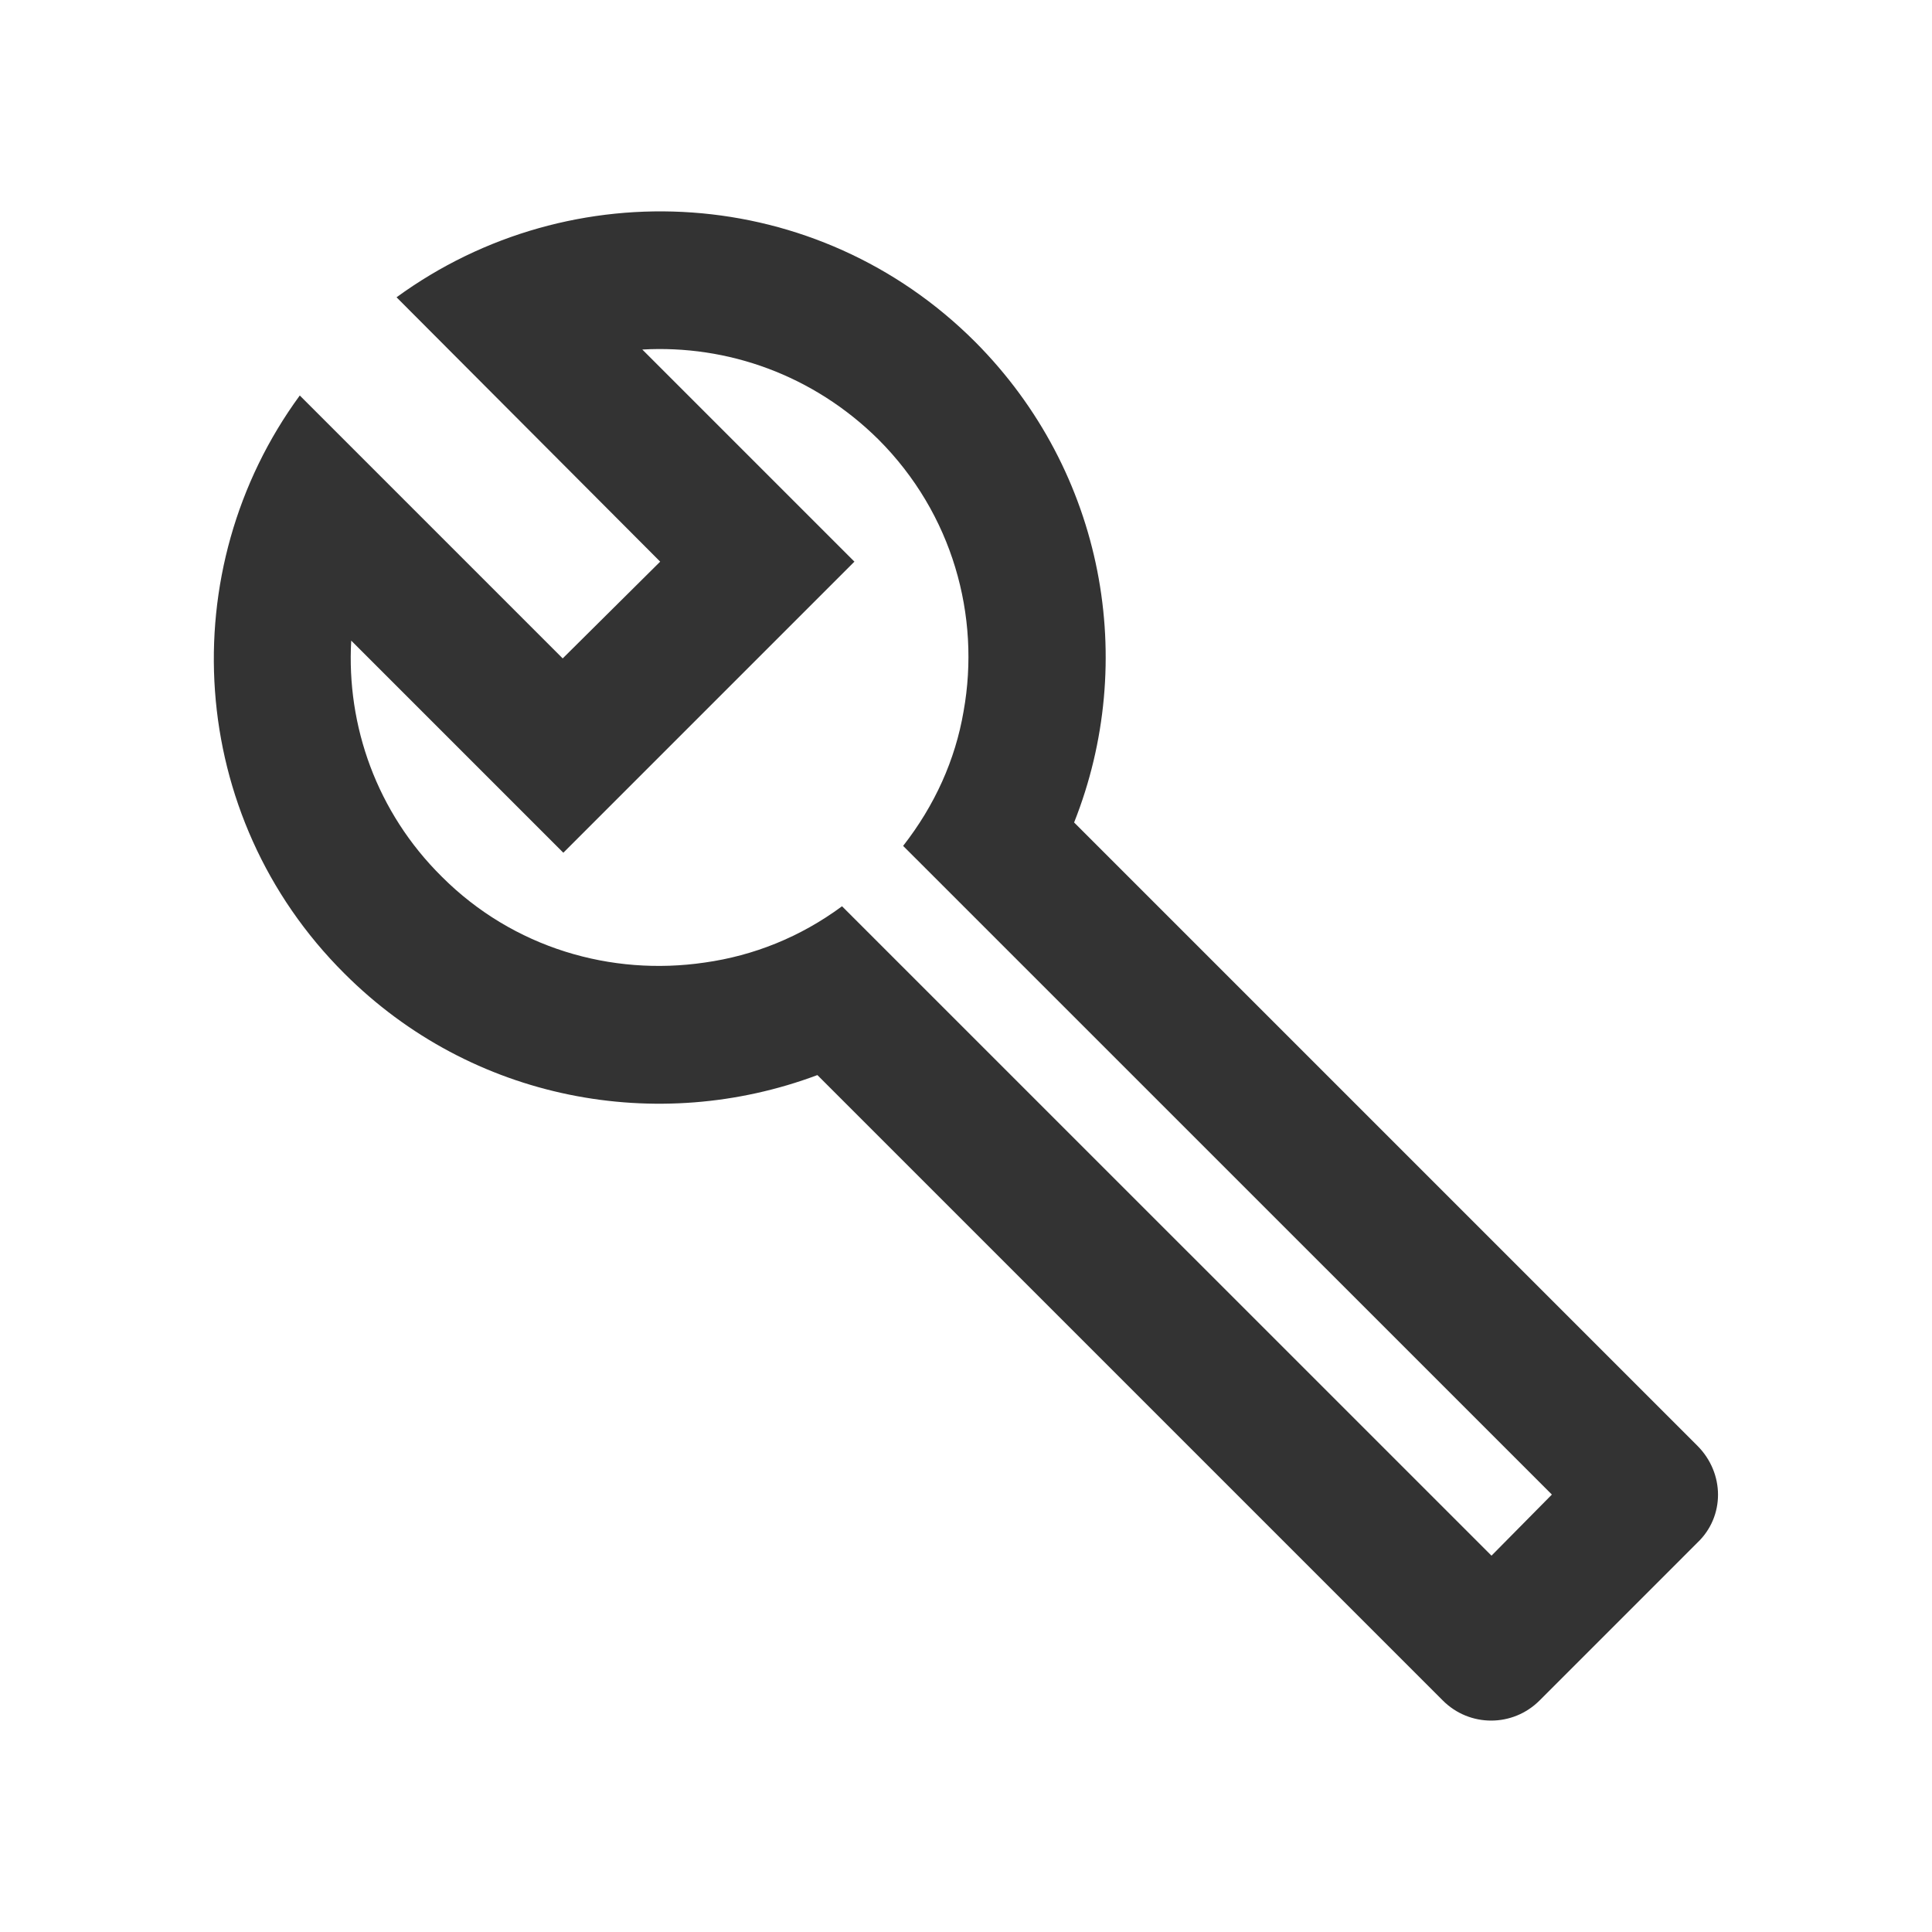
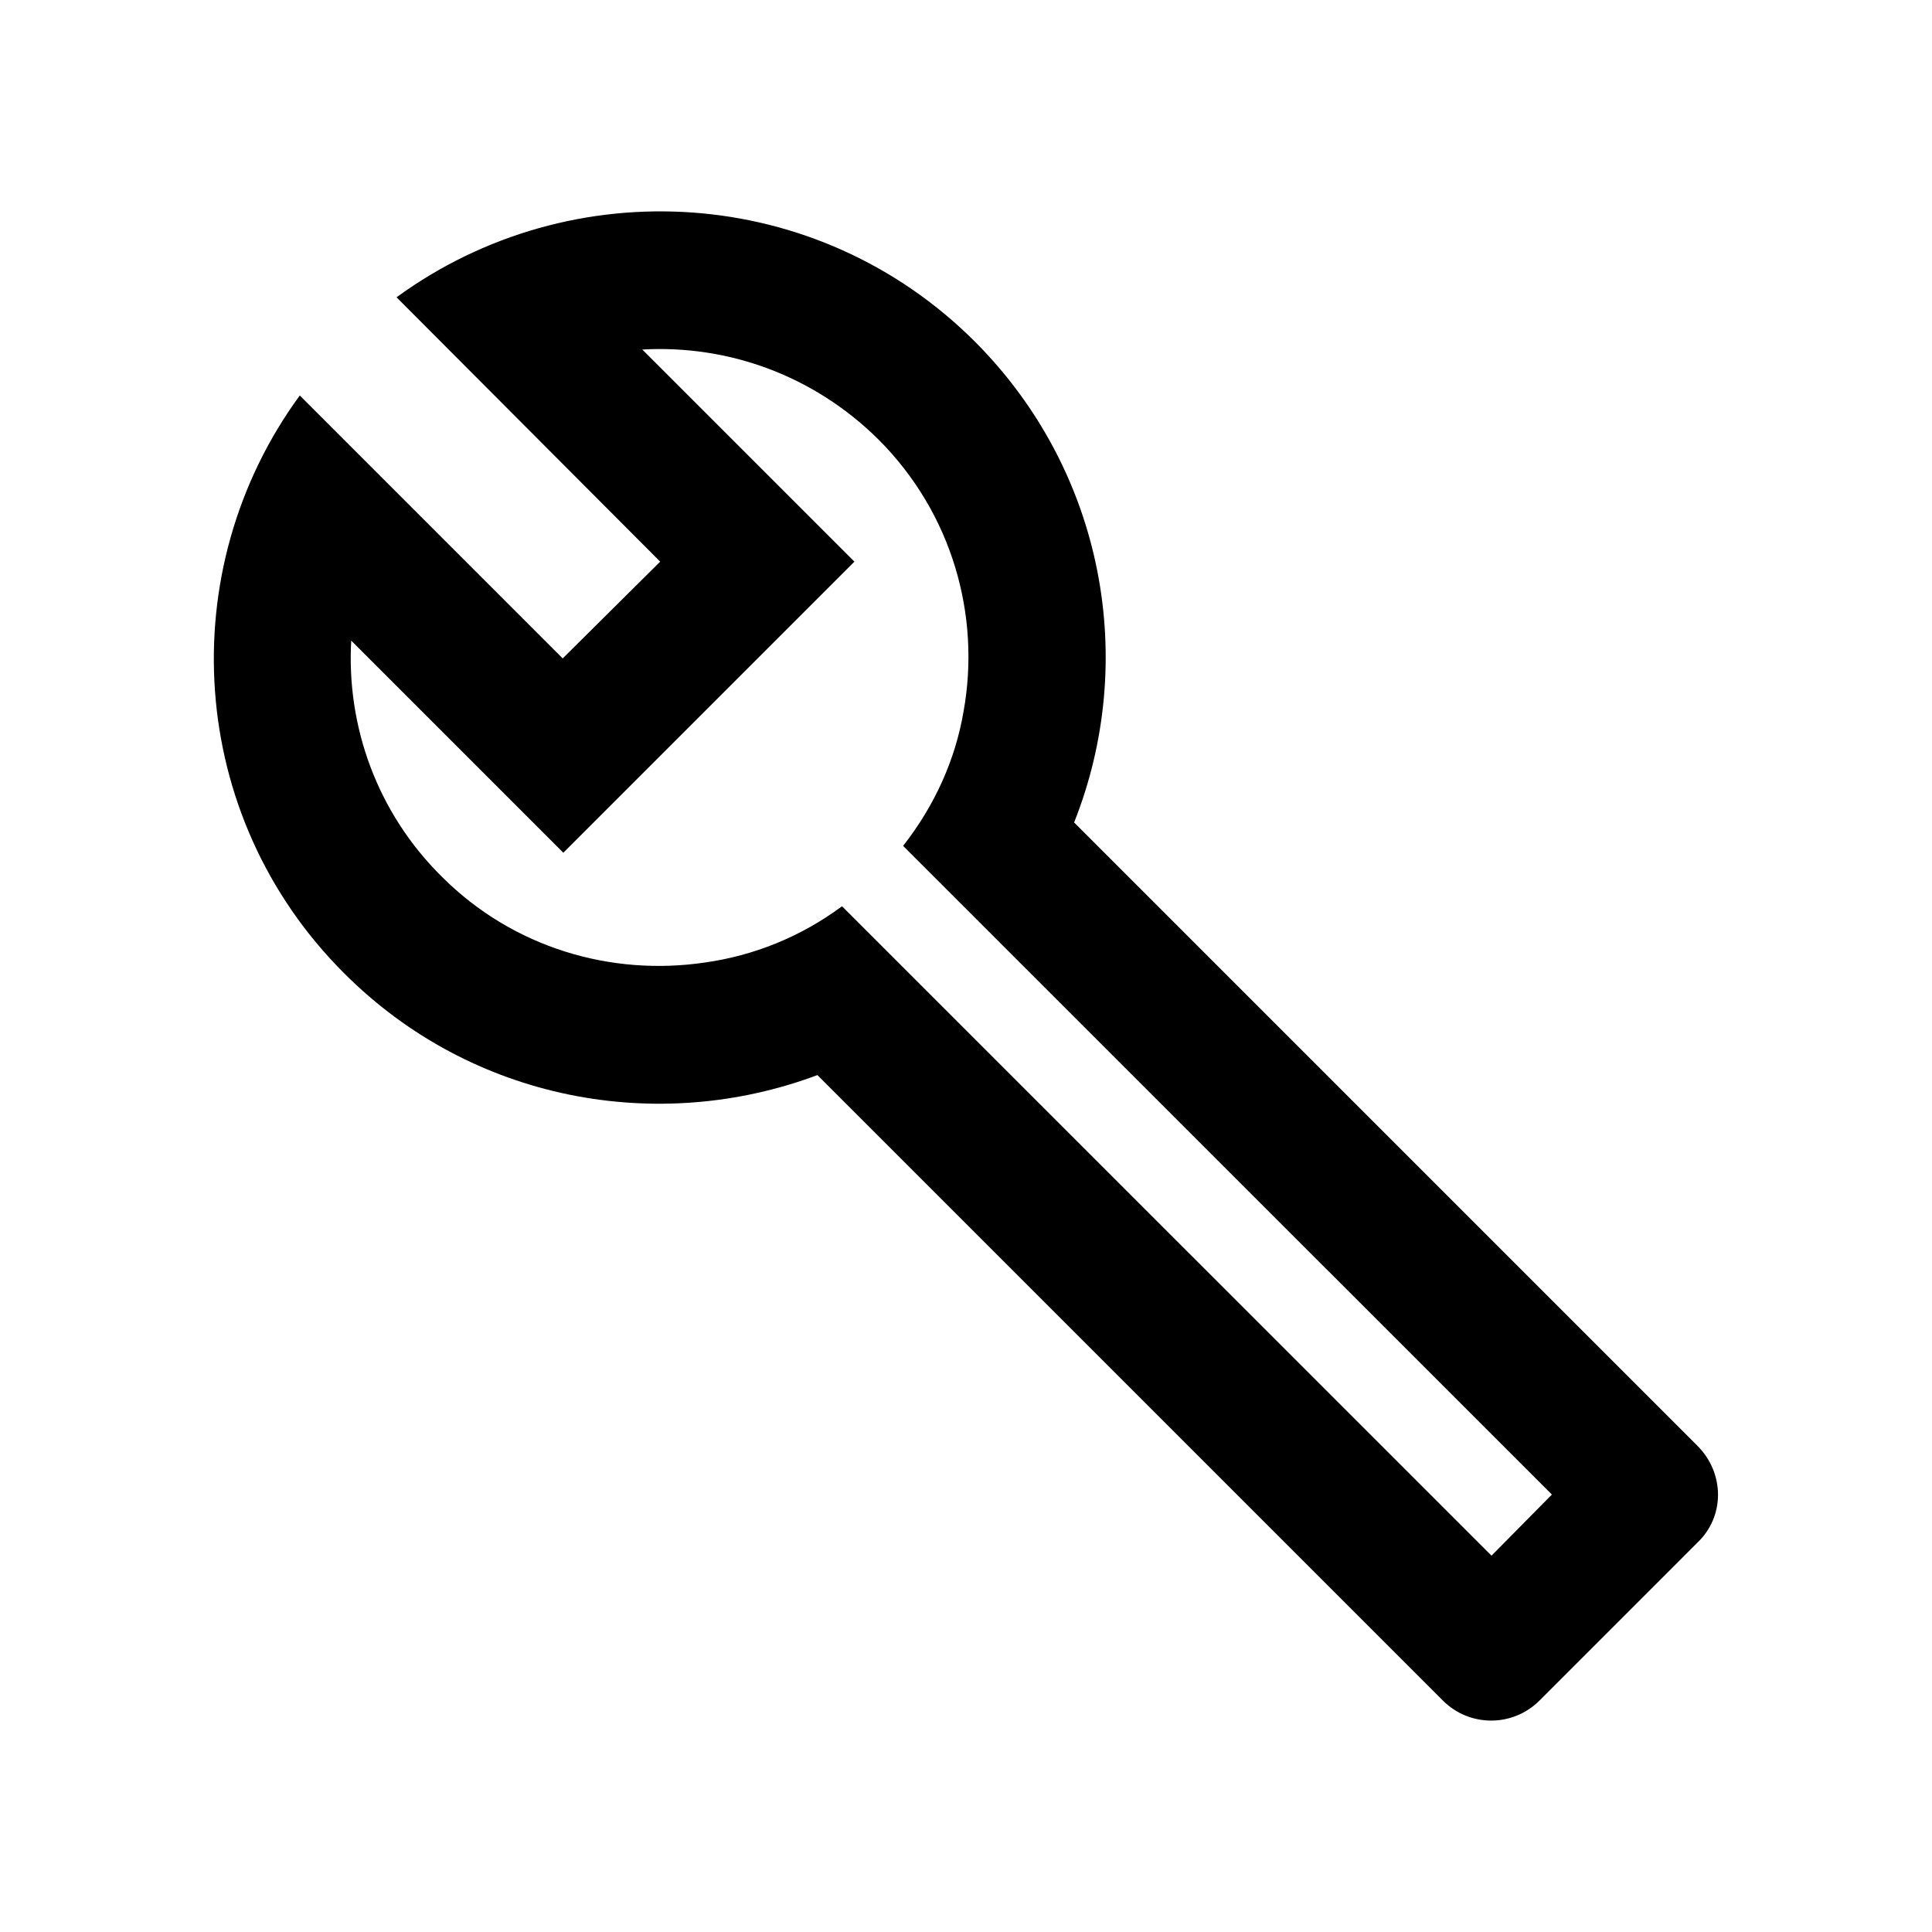
<svg xmlns="http://www.w3.org/2000/svg" width="24" height="24" viewBox="0 0 24 24" fill="none">
-   <path fill-rule="evenodd" clip-rule="evenodd" d="M21.086 17.96L13.343 10.217C14.136 8.222 13.727 5.868 12.115 4.248C10.154 2.286 7.101 2.107 4.926 3.693L8.201 6.977L6.99 8.179L3.724 4.913C2.137 7.079 2.317 10.14 4.278 12.093C5.864 13.68 8.175 14.097 10.154 13.355L17.923 21.124C18.255 21.457 18.792 21.457 19.125 21.124L21.086 19.163C21.427 18.839 21.427 18.302 21.086 17.96ZM18.528 19.325L10.46 11.258C9.94 11.642 9.36 11.872 8.755 11.957C7.595 12.128 6.376 11.778 5.489 10.891C4.679 10.09 4.303 9.015 4.363 7.958L6.998 10.593L10.614 6.977L7.979 4.342C9.036 4.282 10.102 4.657 10.912 5.459C11.833 6.38 12.183 7.651 11.97 8.836C11.867 9.441 11.612 10.004 11.219 10.508L19.278 18.566L18.528 19.325Z" fill="#333333" />
+   <path fill-rule="evenodd" clip-rule="evenodd" d="M21.086 17.96L13.343 10.217C14.136 8.222 13.727 5.868 12.115 4.248C10.154 2.286 7.101 2.107 4.926 3.693L8.201 6.977L6.99 8.179L3.724 4.913C2.137 7.079 2.317 10.14 4.278 12.093C5.864 13.68 8.175 14.097 10.154 13.355L17.923 21.124C18.255 21.457 18.792 21.457 19.125 21.124L21.086 19.163C21.427 18.839 21.427 18.302 21.086 17.96ZM18.528 19.325L10.46 11.258C9.94 11.642 9.36 11.872 8.755 11.957C7.595 12.128 6.376 11.778 5.489 10.891C4.679 10.09 4.303 9.015 4.363 7.958L6.998 10.593L10.614 6.977L7.979 4.342C9.036 4.282 10.102 4.657 10.912 5.459C11.833 6.38 12.183 7.651 11.97 8.836C11.867 9.441 11.612 10.004 11.219 10.508L19.278 18.566L18.528 19.325Z" fill="currentColor" />
</svg>
